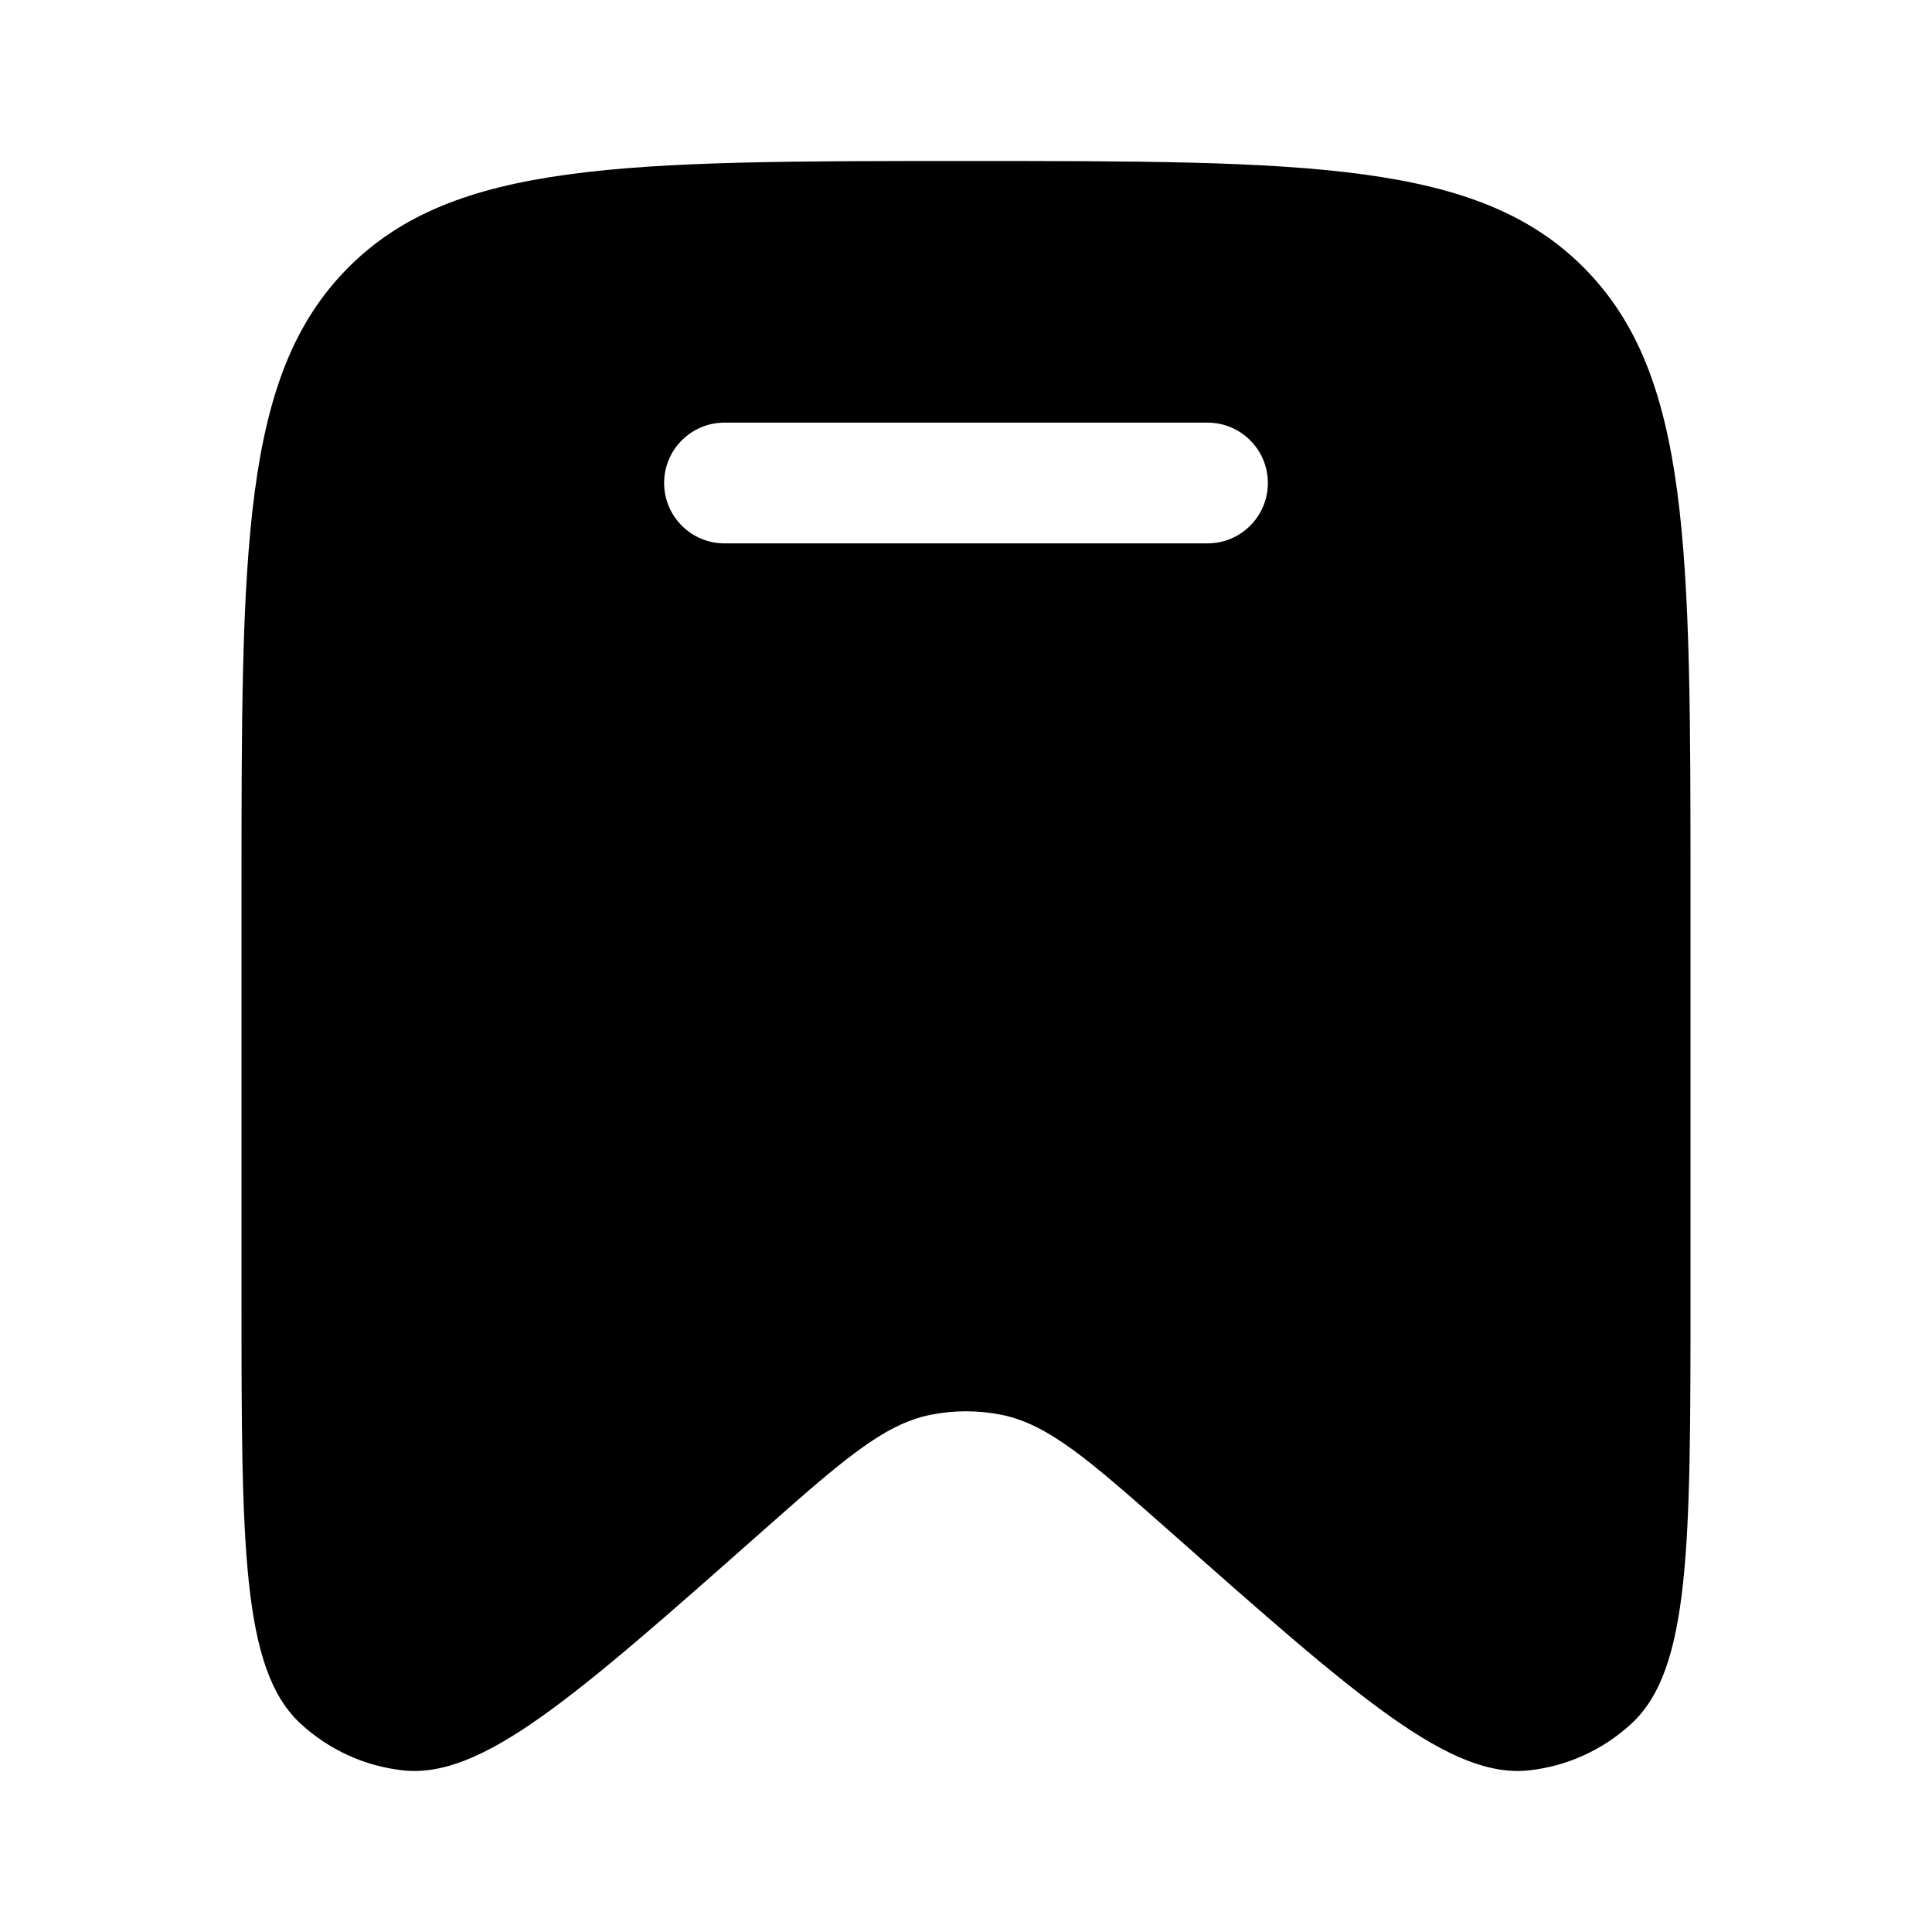
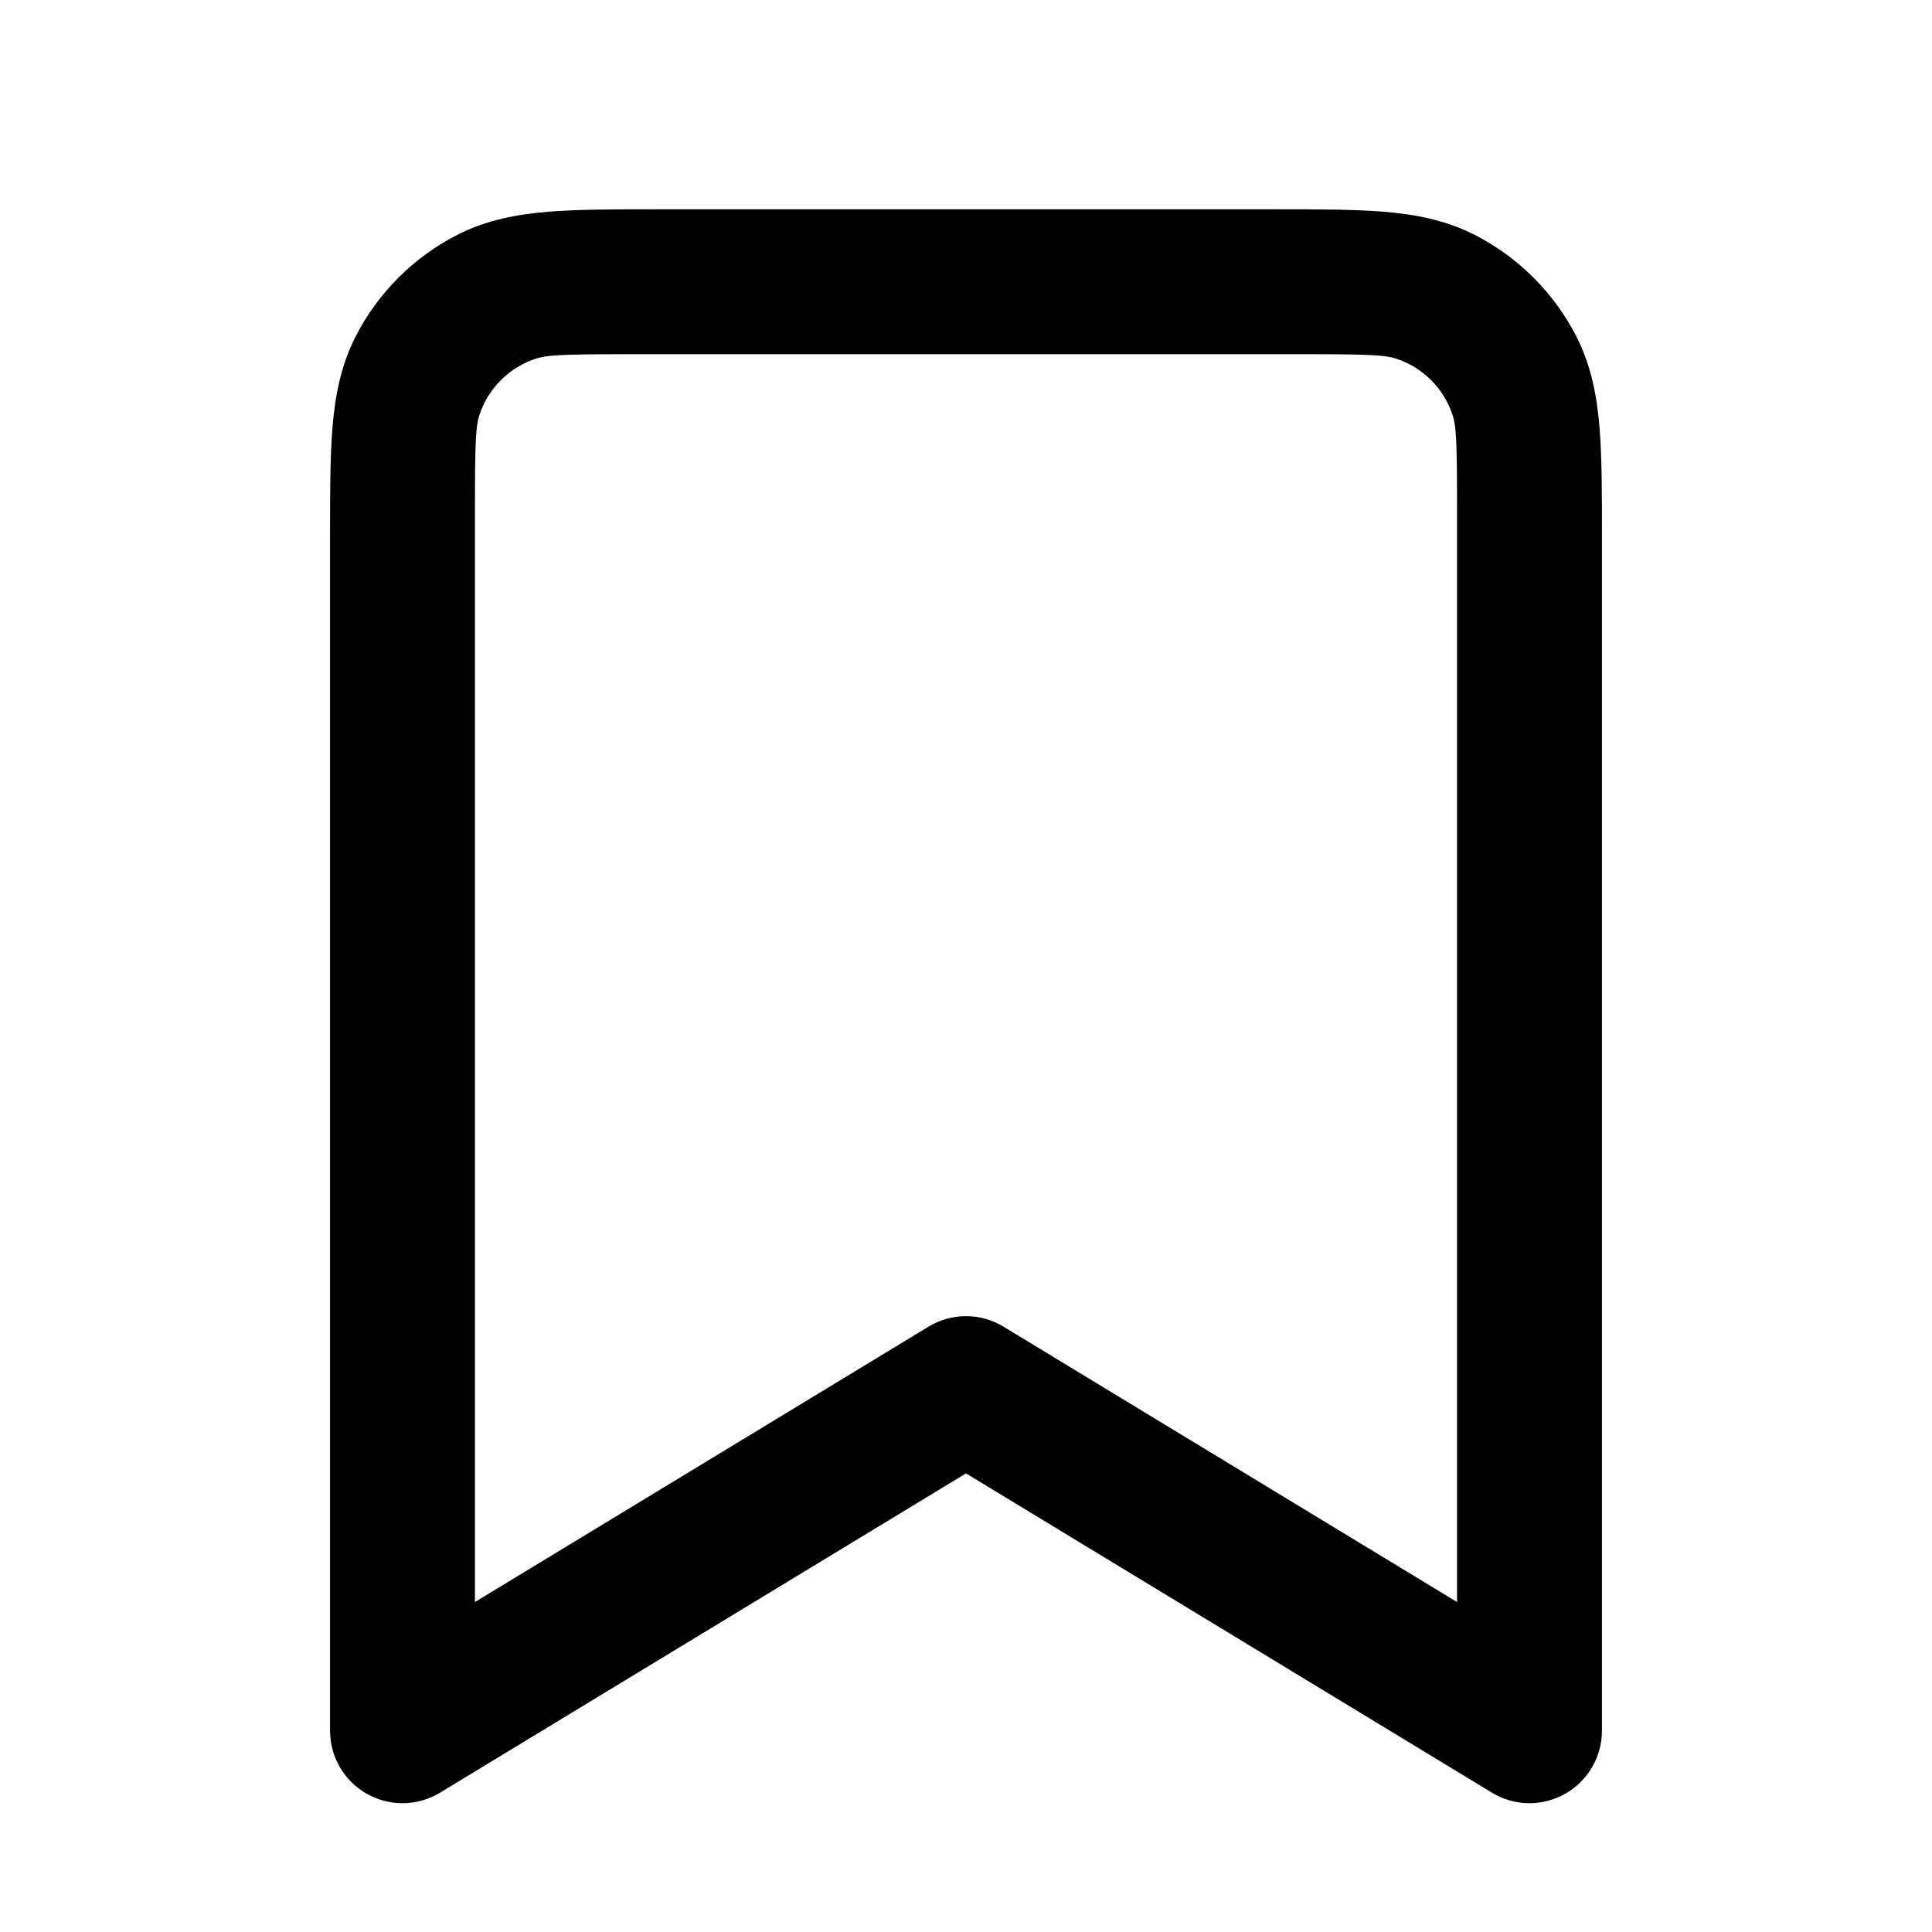
- <svg xmlns="http://www.w3.org/2000/svg" width="800px" height="800px" viewBox="0 0 24 24" fill="currentColor">
-   <path fill-rule="evenodd" clip-rule="evenodd" d="M21 11.098V16.091C21 19.188 21 20.736 20.266 21.412C19.916 21.735 19.474 21.938 19.003 21.991C18.016 22.105 16.863 21.085 14.558 19.046C13.539 18.145 13.029 17.694 12.44 17.575C12.149 17.517 11.851 17.517 11.56 17.575C10.971 17.694 10.461 18.145 9.442 19.046C7.137 21.085 5.984 22.105 4.997 21.991C4.526 21.938 4.084 21.735 3.734 21.412C3 20.736 3 19.188 3 16.091V11.098C3 6.809 3 4.665 4.318 3.332C5.636 2 7.757 2 12 2C16.243 2 18.364 2 19.682 3.332C21 4.665 21 6.809 21 11.098ZM8.25 6C8.25 5.586 8.586 5.25 9 5.25H15C15.414 5.25 15.75 5.586 15.75 6C15.75 6.414 15.414 6.75 15 6.75H9C8.586 6.75 8.25 6.414 8.25 6Z" fill="currentColor" />
+ <svg xmlns="http://www.w3.org/2000/svg" viewBox="0 0 24 24" fill="none" width="1em" height="1em" class="wds-1e20bfb">
+   <path fill-rule="evenodd" clip-rule="evenodd" d="M8.164 2.6H15.835C16.365 2.6 16.816 2.6 17.187 2.63C17.576 2.662 17.954 2.732 18.316 2.916C18.862 3.194 19.306 3.638 19.584 4.183C19.768 4.545 19.838 4.924 19.87 5.313C19.9 5.683 19.9 6.135 19.9 6.664V21.5C19.9 21.825 19.724 22.125 19.441 22.284C19.158 22.444 18.811 22.438 18.533 22.269L12 18.303L5.467 22.269C5.189 22.438 4.842 22.444 4.558 22.284C4.275 22.125 4.1 21.825 4.1 21.5V6.664C4.1 6.135 4.1 5.683 4.13 5.313C4.162 4.924 4.232 4.545 4.416 4.183C4.694 3.638 5.138 3.194 5.683 2.916C6.045 2.732 6.424 2.662 6.813 2.63C7.183 2.6 7.635 2.6 8.164 2.6ZM7.8 4.4C6.985 4.4 6.792 4.411 6.66 4.454C6.325 4.563 6.063 4.825 5.954 5.16C5.911 5.292 5.9 5.485 5.9 6.3V19.901L11.533 16.481C11.82 16.306 12.18 16.306 12.467 16.481L18.1 19.901V6.3C18.1 5.485 18.089 5.292 18.046 5.16C17.937 4.825 17.675 4.563 17.34 4.454C17.208 4.411 17.014 4.4 16.2 4.4H7.8Z" fill="currentColor" />
</svg>
